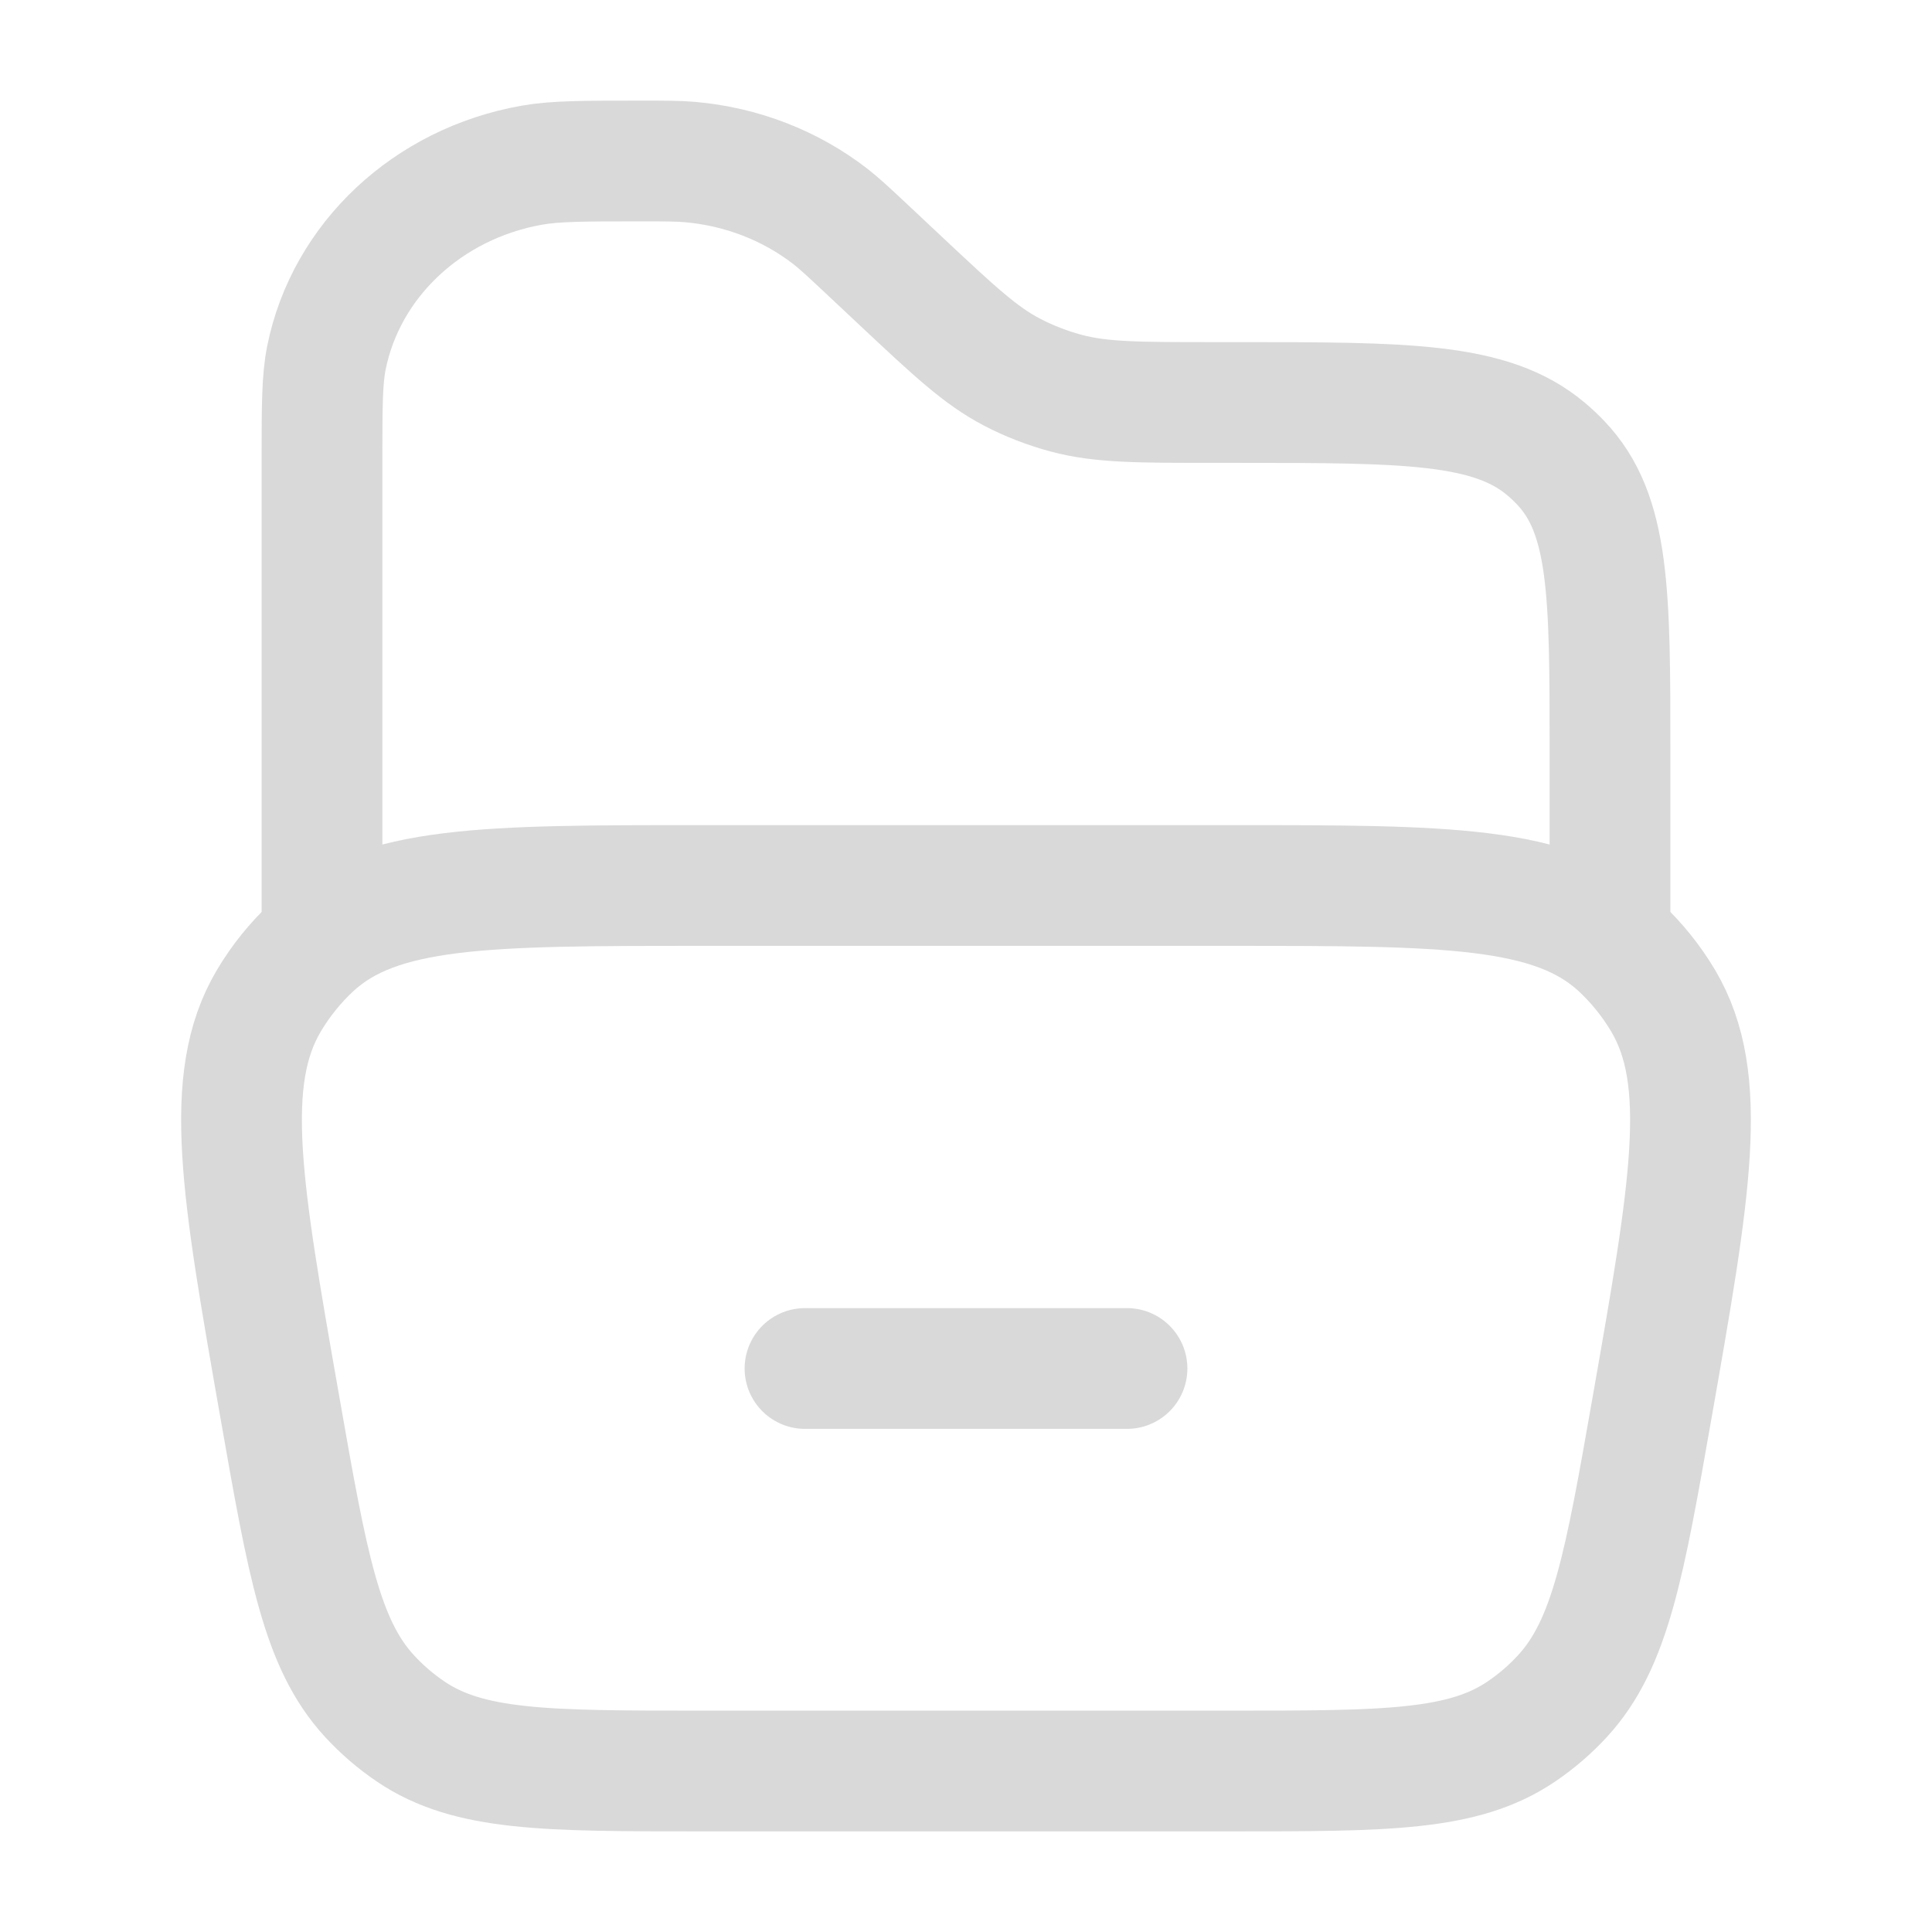
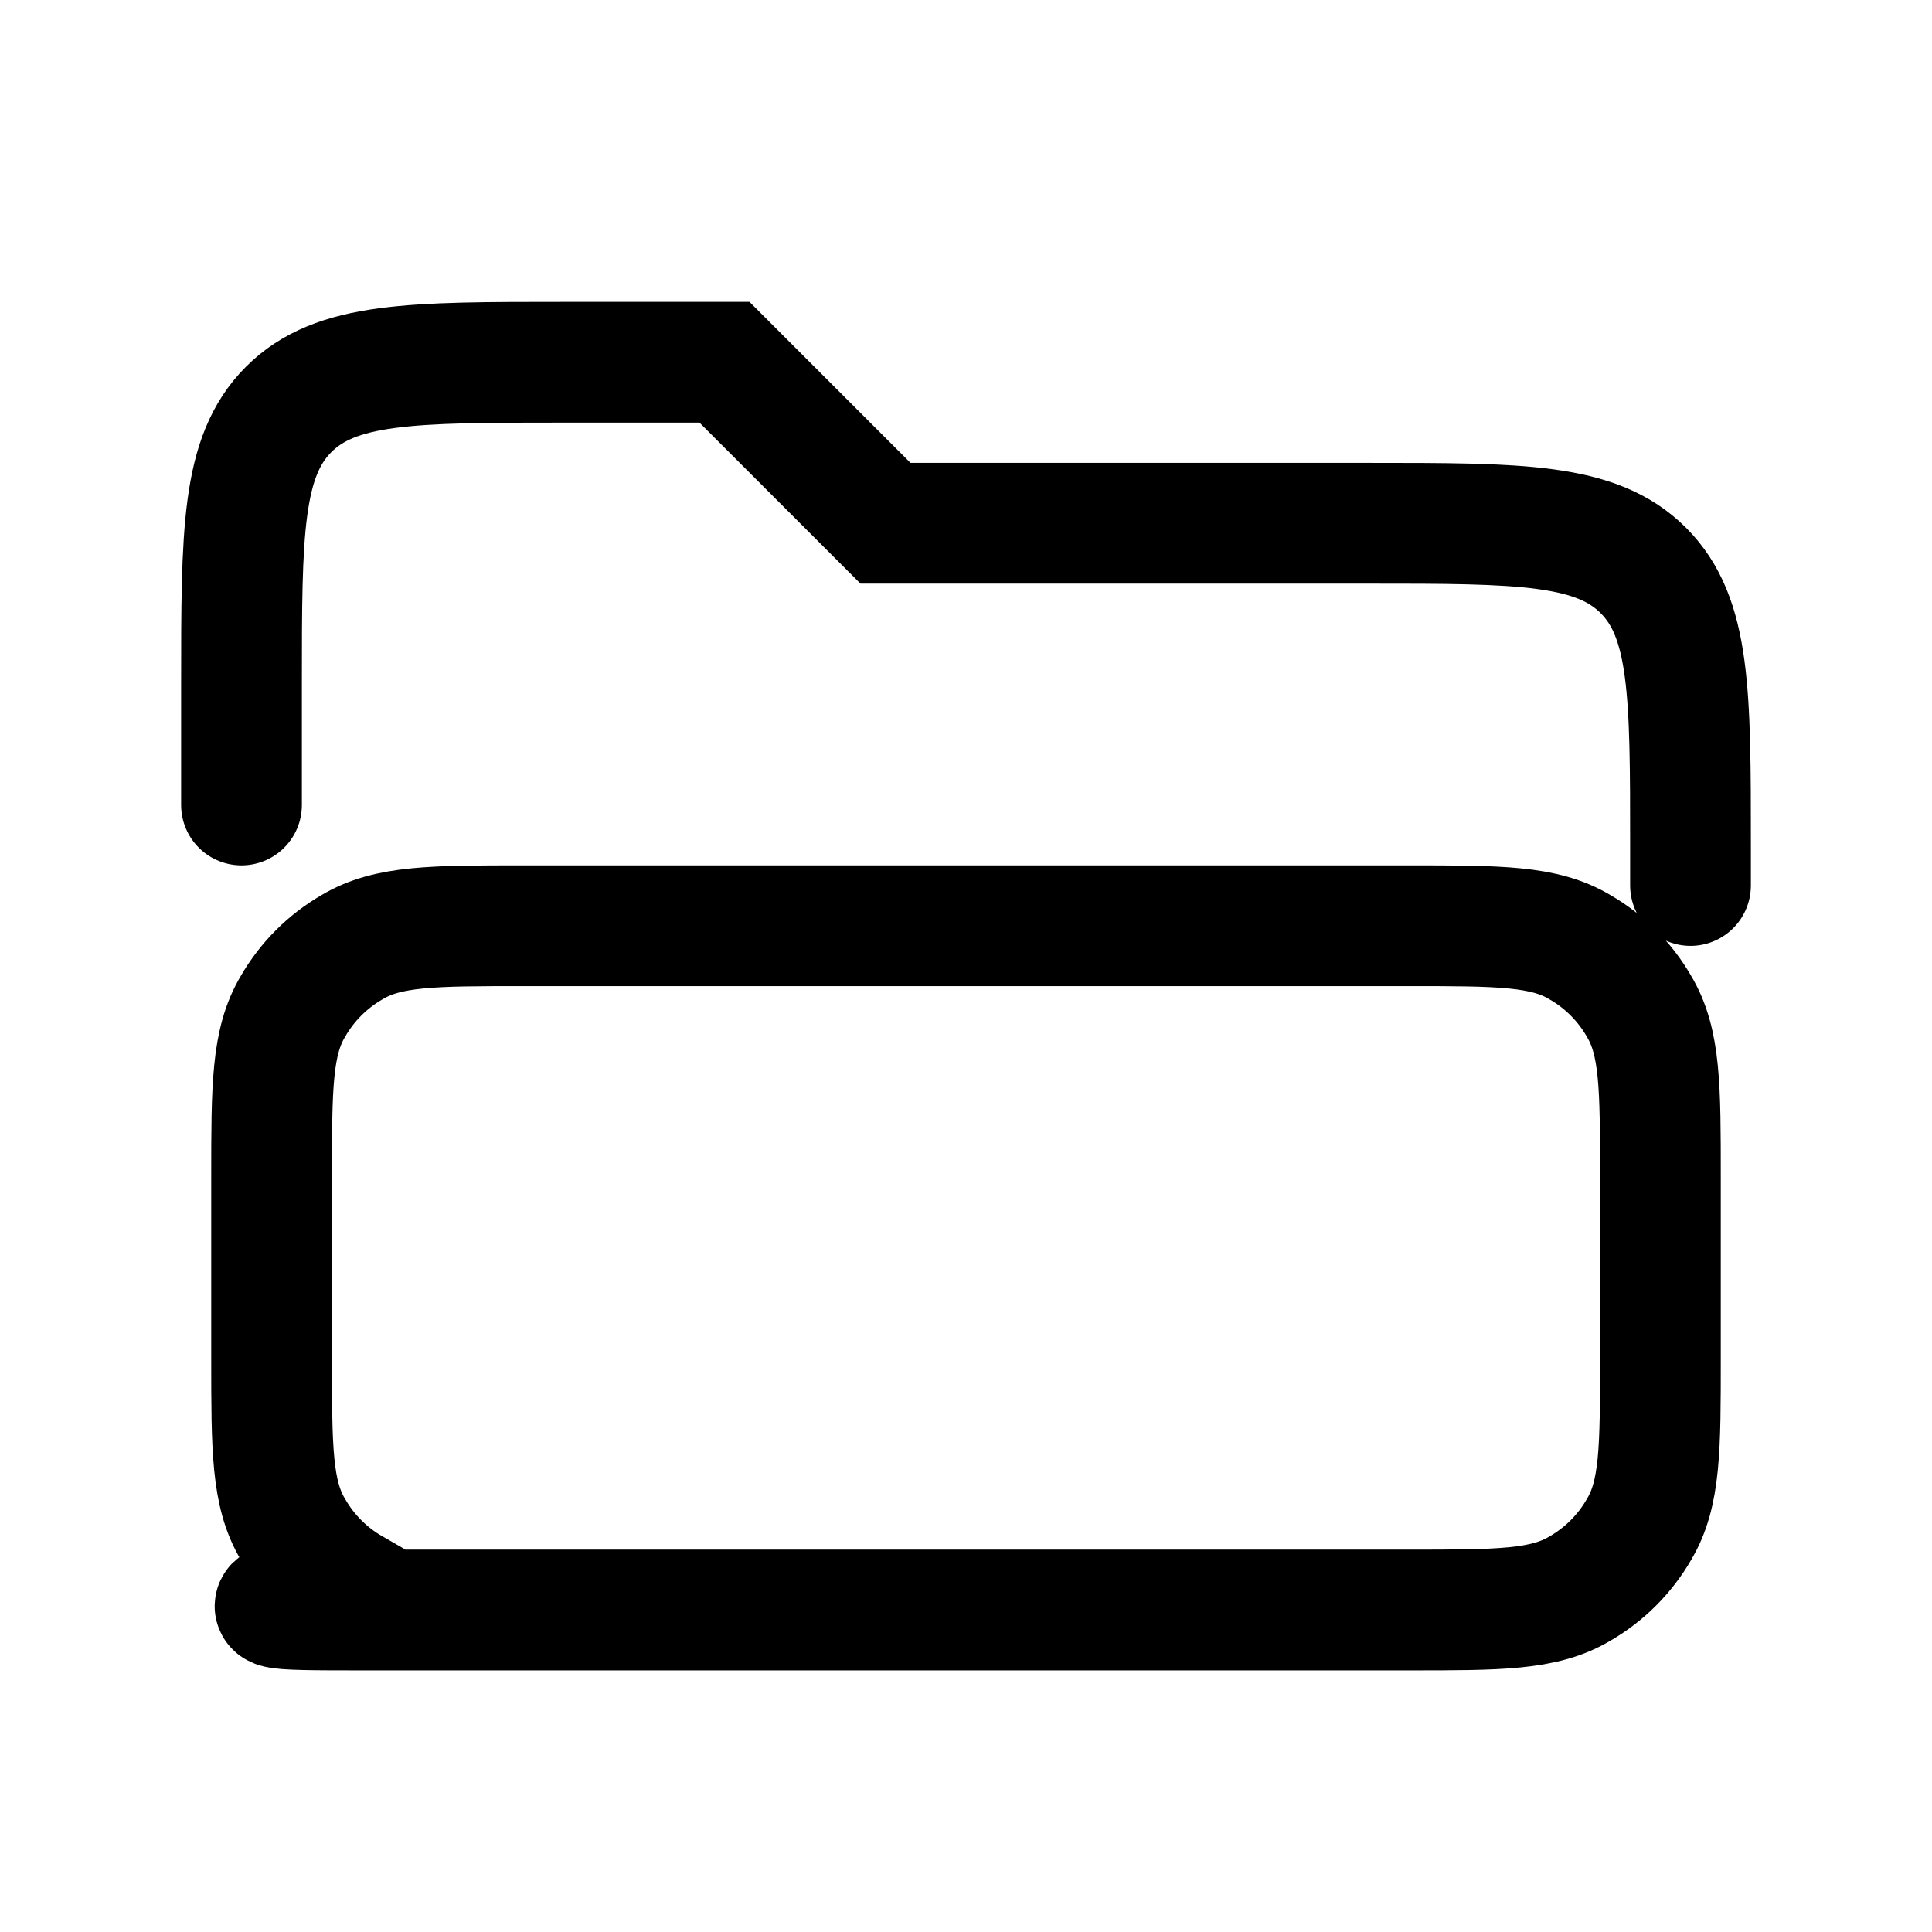
- <svg xmlns="http://www.w3.org/2000/svg" width="24" height="24" viewBox="0 0 24 24" fill="none">
-   <path d="M4 11.5V5.712C4 5.05 4 4.719 4.055 4.444C4.3 3.23 5.312 2.281 6.607 2.052C6.901 2 7.254 2 7.96 2C8.269 2 8.424 2 8.572 2.013C9.213 2.069 9.821 2.305 10.317 2.69C10.432 2.78 10.541 2.882 10.76 3.087L11.2 3.5C11.853 4.112 12.179 4.418 12.57 4.622C12.784 4.734 13.012 4.822 13.248 4.885C13.678 5 14.14 5 15.063 5H15.362C17.468 5 18.52 5 19.205 5.577C19.268 5.63 19.328 5.686 19.384 5.745C20 6.387 20 7.374 20 9.348V11.5" stroke="#d9d9d9" stroke-width="1.5" />
-   <path d="M10 17H14" stroke="#d9d9d9" stroke-width="1.5" stroke-linecap="round" />
-   <path d="M3.477 17.484C3 14.768 2.761 13.41 3.339 12.433C3.487 12.184 3.669 11.958 3.879 11.763C4.704 11 6.038 11 8.705 11H15.295C17.962 11 19.296 11 20.121 11.763C20.331 11.958 20.513 12.184 20.661 12.433C21.239 13.41 21 14.768 20.523 17.484C20.18 19.439 20.008 20.417 19.413 21.066C19.259 21.234 19.086 21.383 18.898 21.51C18.175 22 17.215 22 15.295 22H8.705C6.785 22 5.825 22 5.102 21.51C4.914 21.383 4.741 21.234 4.587 21.066C3.992 20.417 3.82 19.439 3.477 17.484Z" stroke="#d9d9d9" stroke-width="1.5" />
+ <svg xmlns="http://www.w3.org/2000/svg" width="24" height="24" viewBox="0 0 24 24">
+   <path fill="none" stroke="currentColor" stroke-linecap="round" stroke-width="1.5" d="M3 10V8.5c0-1.886 0-2.828.586-3.414C4.172 4.5 5.114 4.5 7 4.5h2l2 2h6c1.886 0 2.828 0 3.414.586C21 7.672 21 8.614 21 10.5V11M4.5 20h13c1.121 0 1.682 0 2.126-.266a2 2 0 0 0 .734-.734c.266-.444.266-1.005.266-2.126v-2.248c0-1.121 0-1.682-.266-2.126a2 2 0 0 0-.734-.734c-.444-.266-1.005-.266-2.126-.266h-11c-1.121 0-1.682 0-2.126.266a2 2 0 0 0-.734.734c-.266.444-.266 1.005-.266 2.126v2.248c0 1.121 0 1.682.266 2.126a2 2 0 0 0 .734.734C2.818 20 3.379 20 4.5 20Z" />
</svg>
